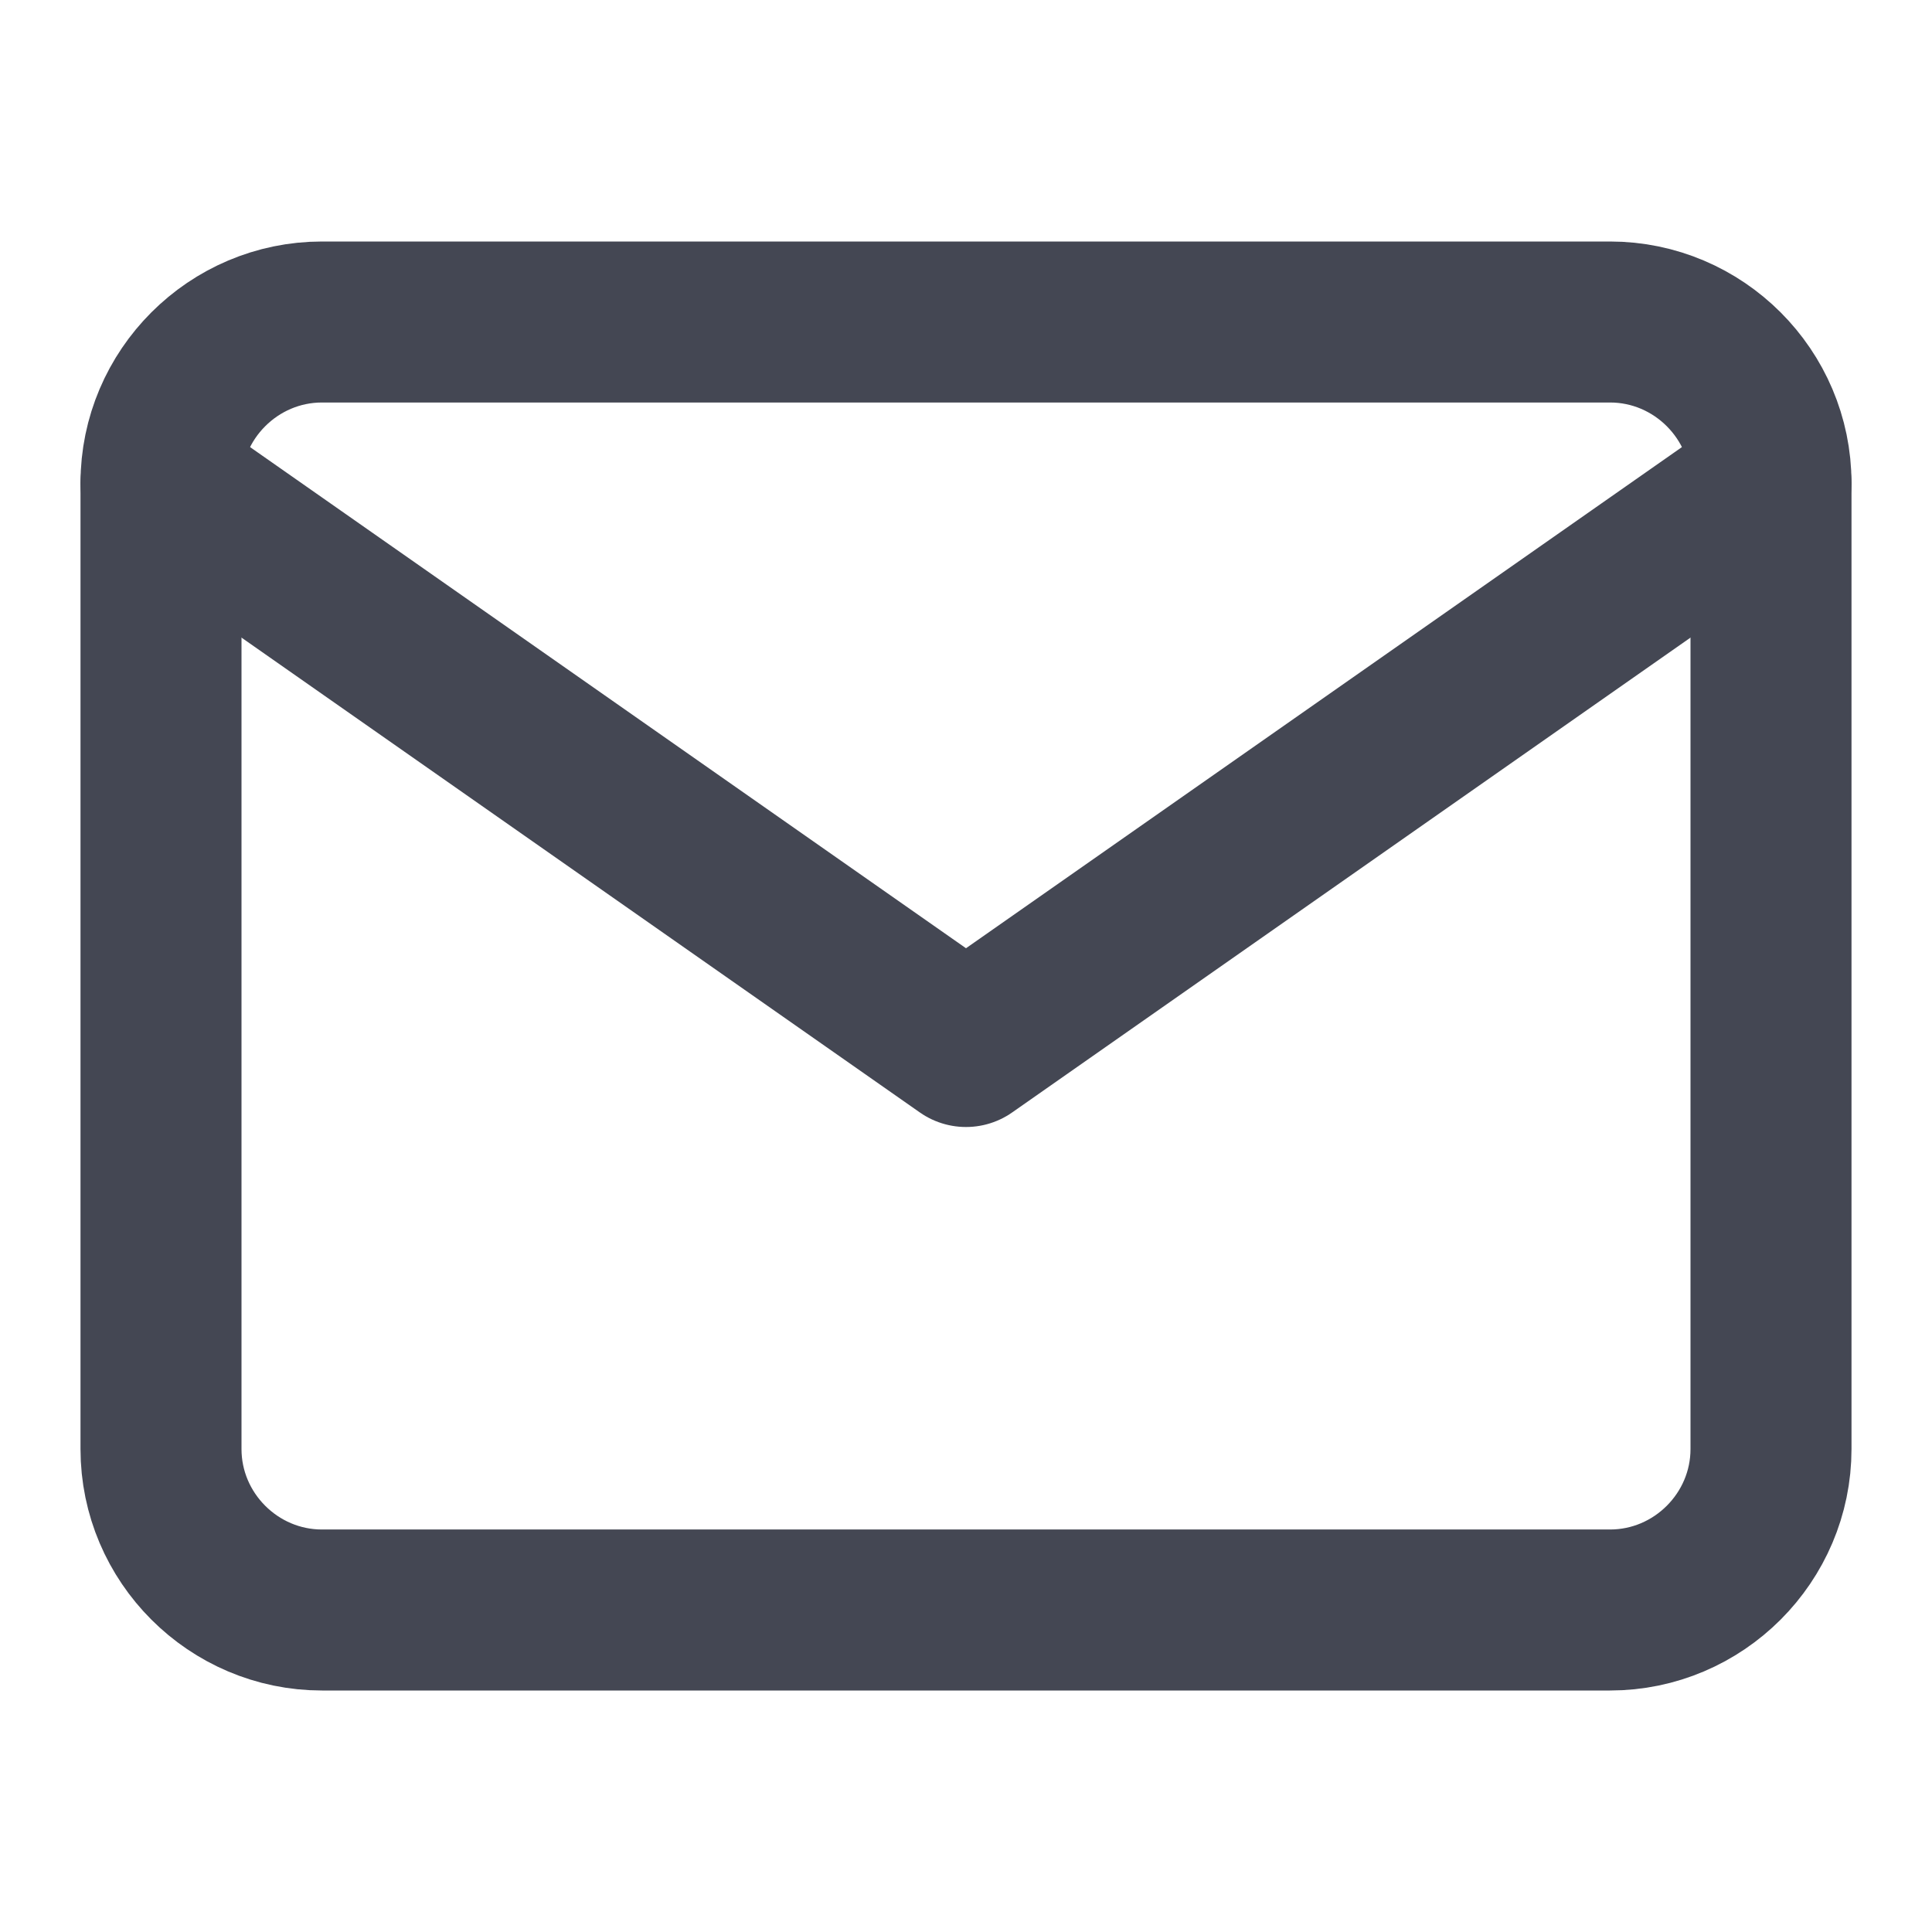
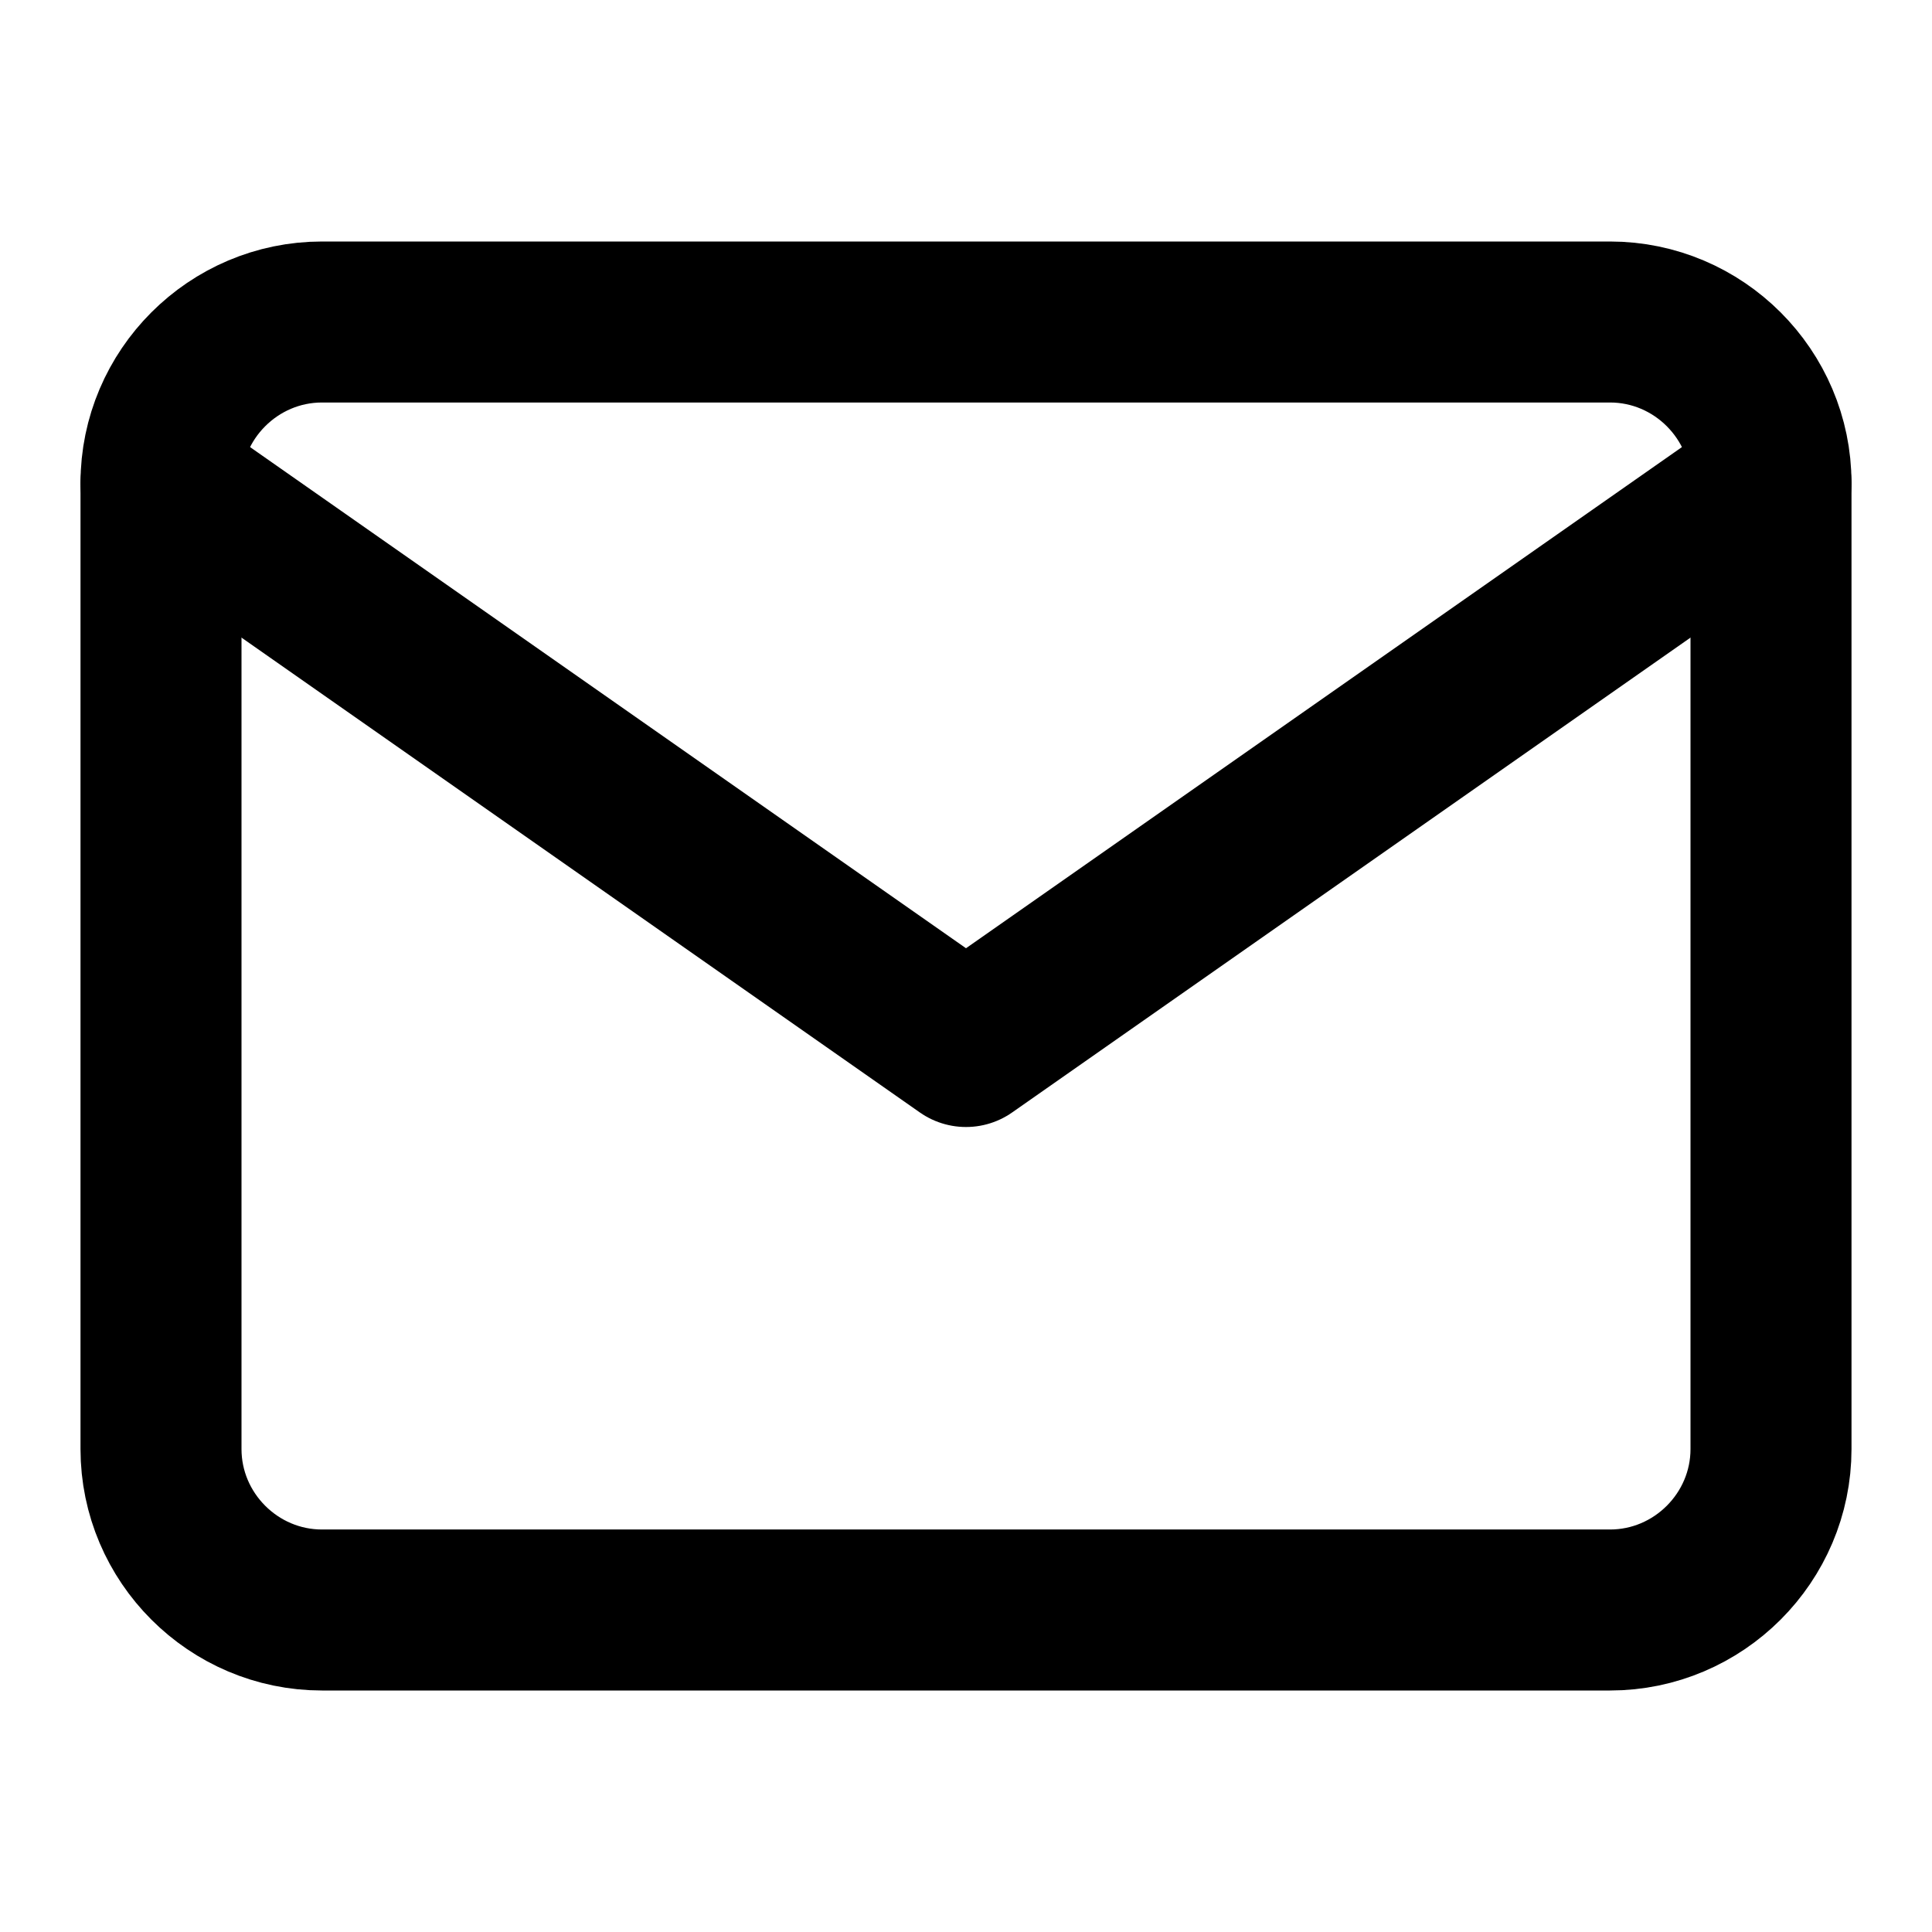
- <svg xmlns="http://www.w3.org/2000/svg" width="36" height="36" viewBox="0 0 24 24" fill="none" stroke="#444753" stroke-width="2" stroke-linecap="round" stroke-linejoin="round" class="feather feather-mail">
+ <svg xmlns="http://www.w3.org/2000/svg" width="36" height="36" viewBox="0 0 24 24" fill="none" stroke="currentColor" stroke-width="2" stroke-linecap="round" stroke-linejoin="round" class="feather feather-mail">
  <path d="M4 4h16c1.1 0 2 .9 2 2v12c0 1.1-.9 2-2 2H4c-1.1 0-2-.9-2-2V6c0-1.1.9-2 2-2z" />
  <polyline points="22,6 12,13 2,6" />
</svg>
